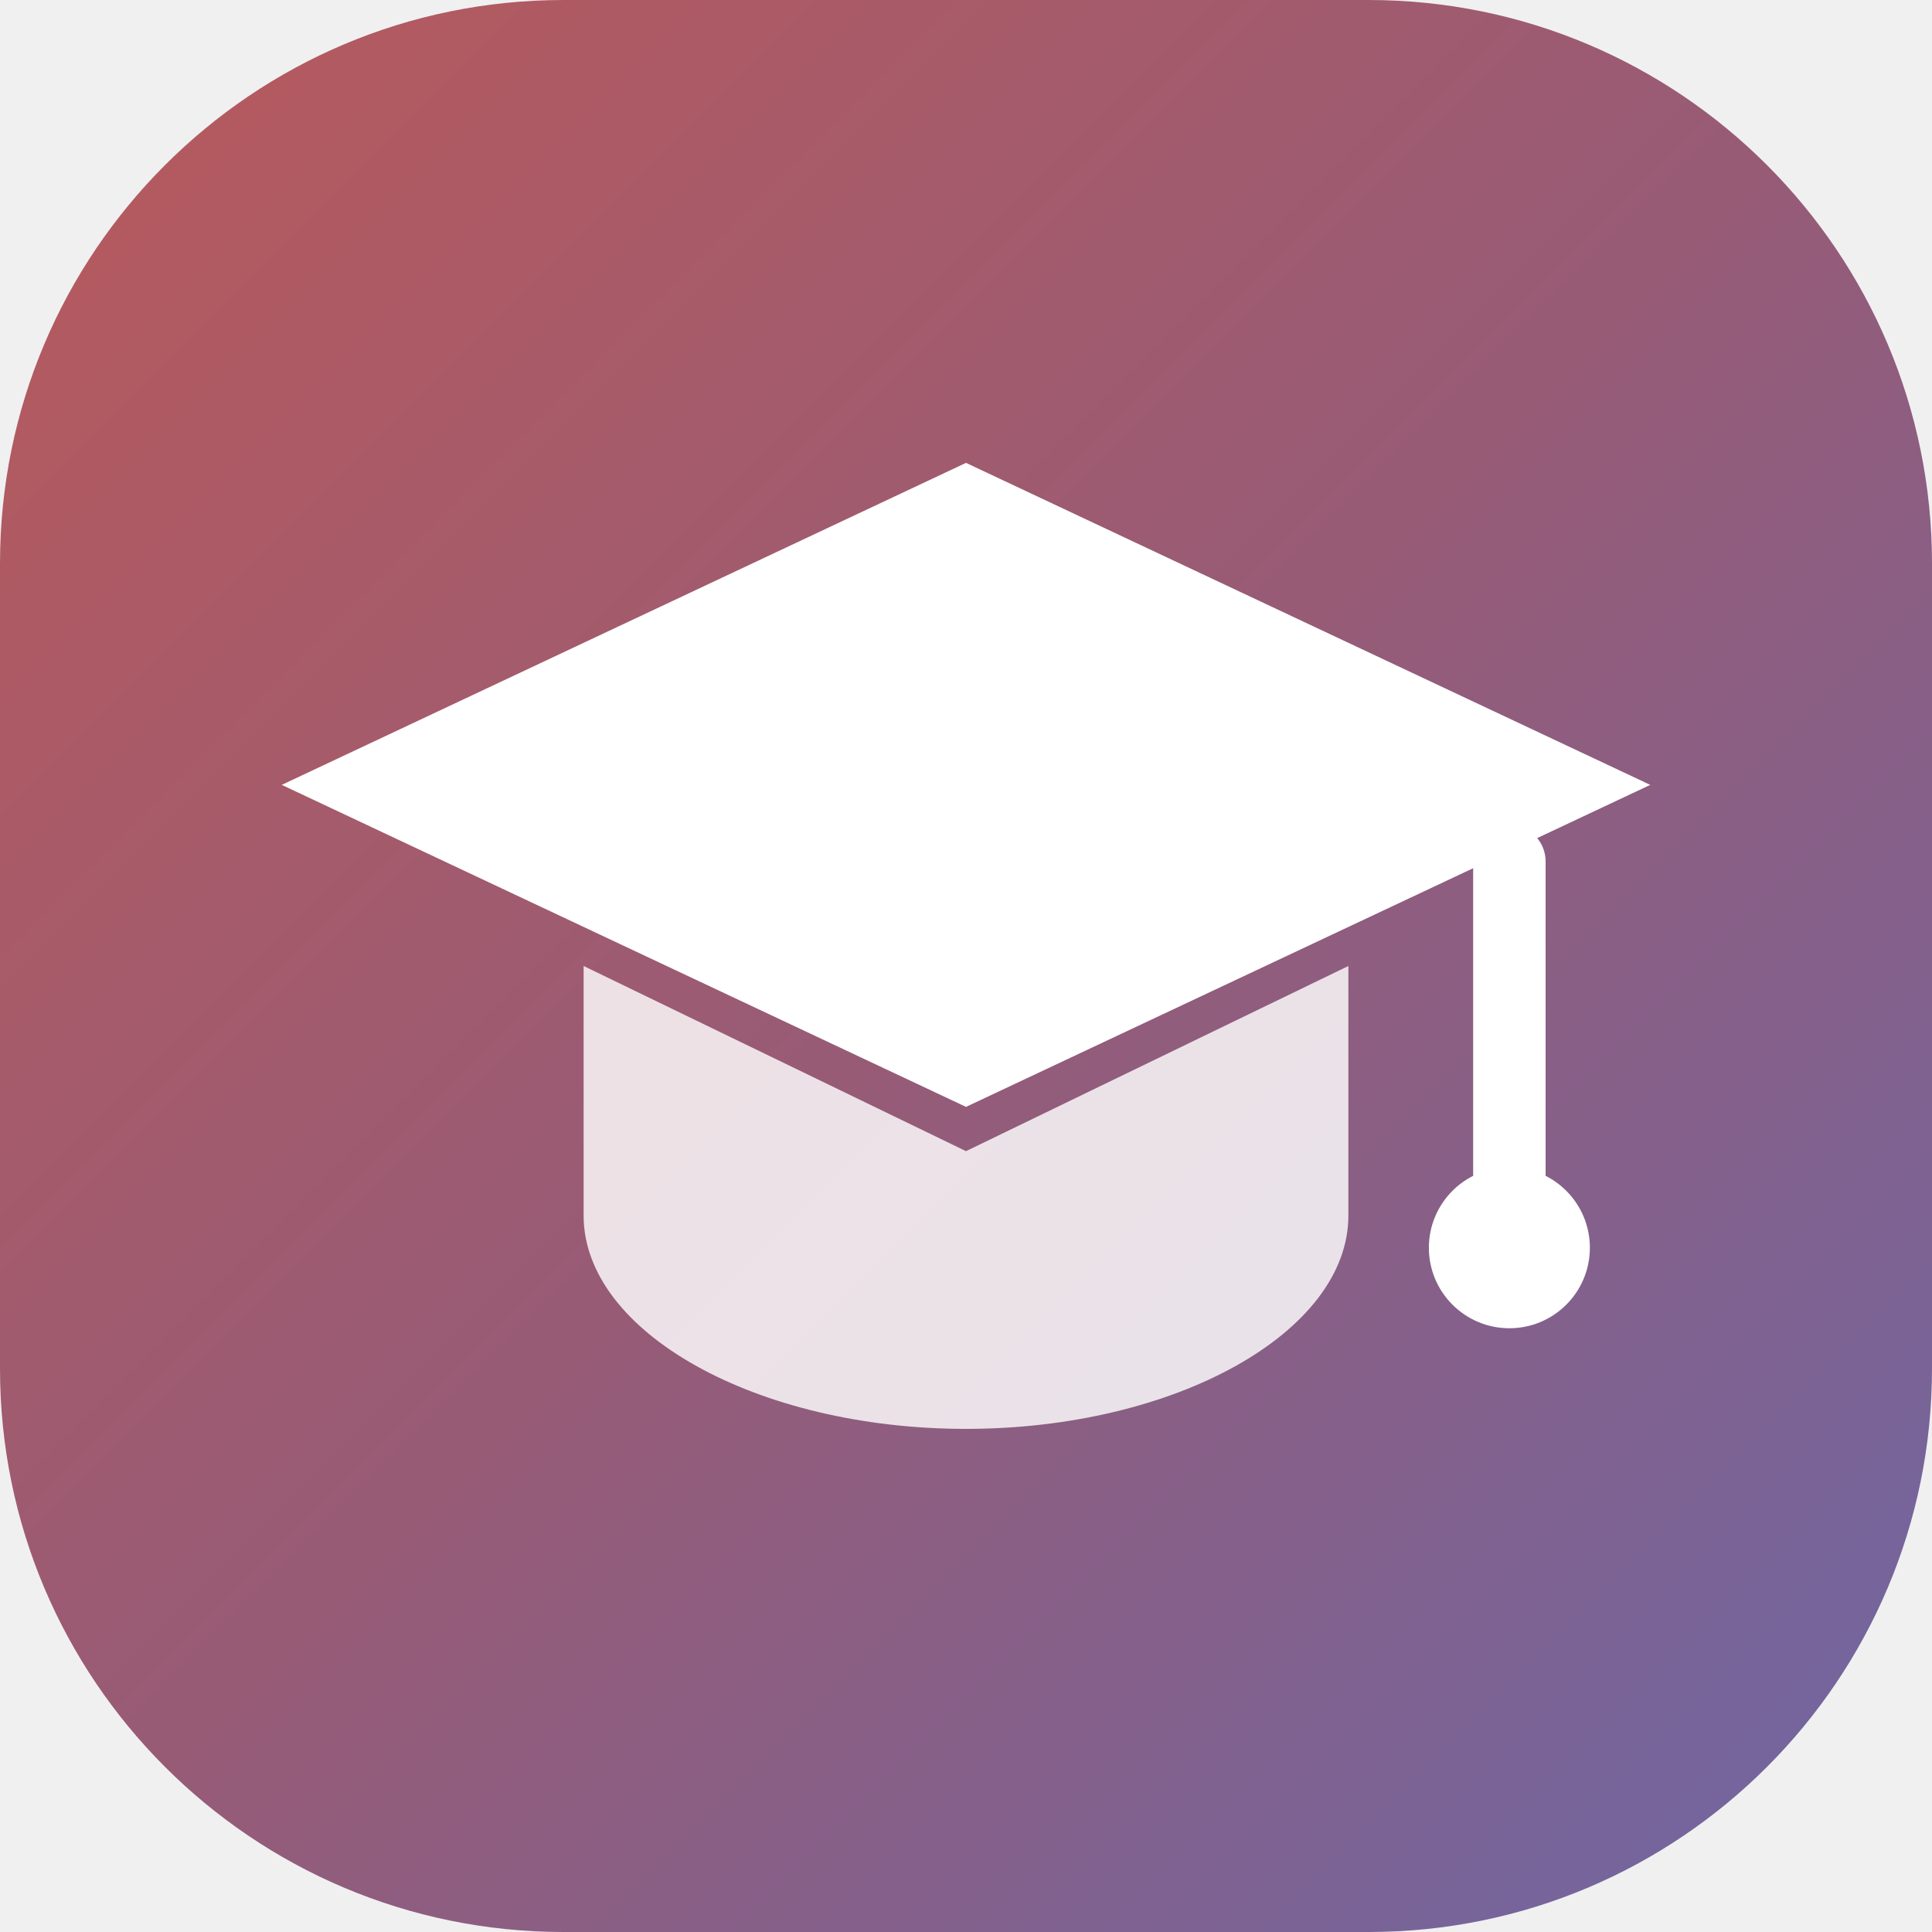
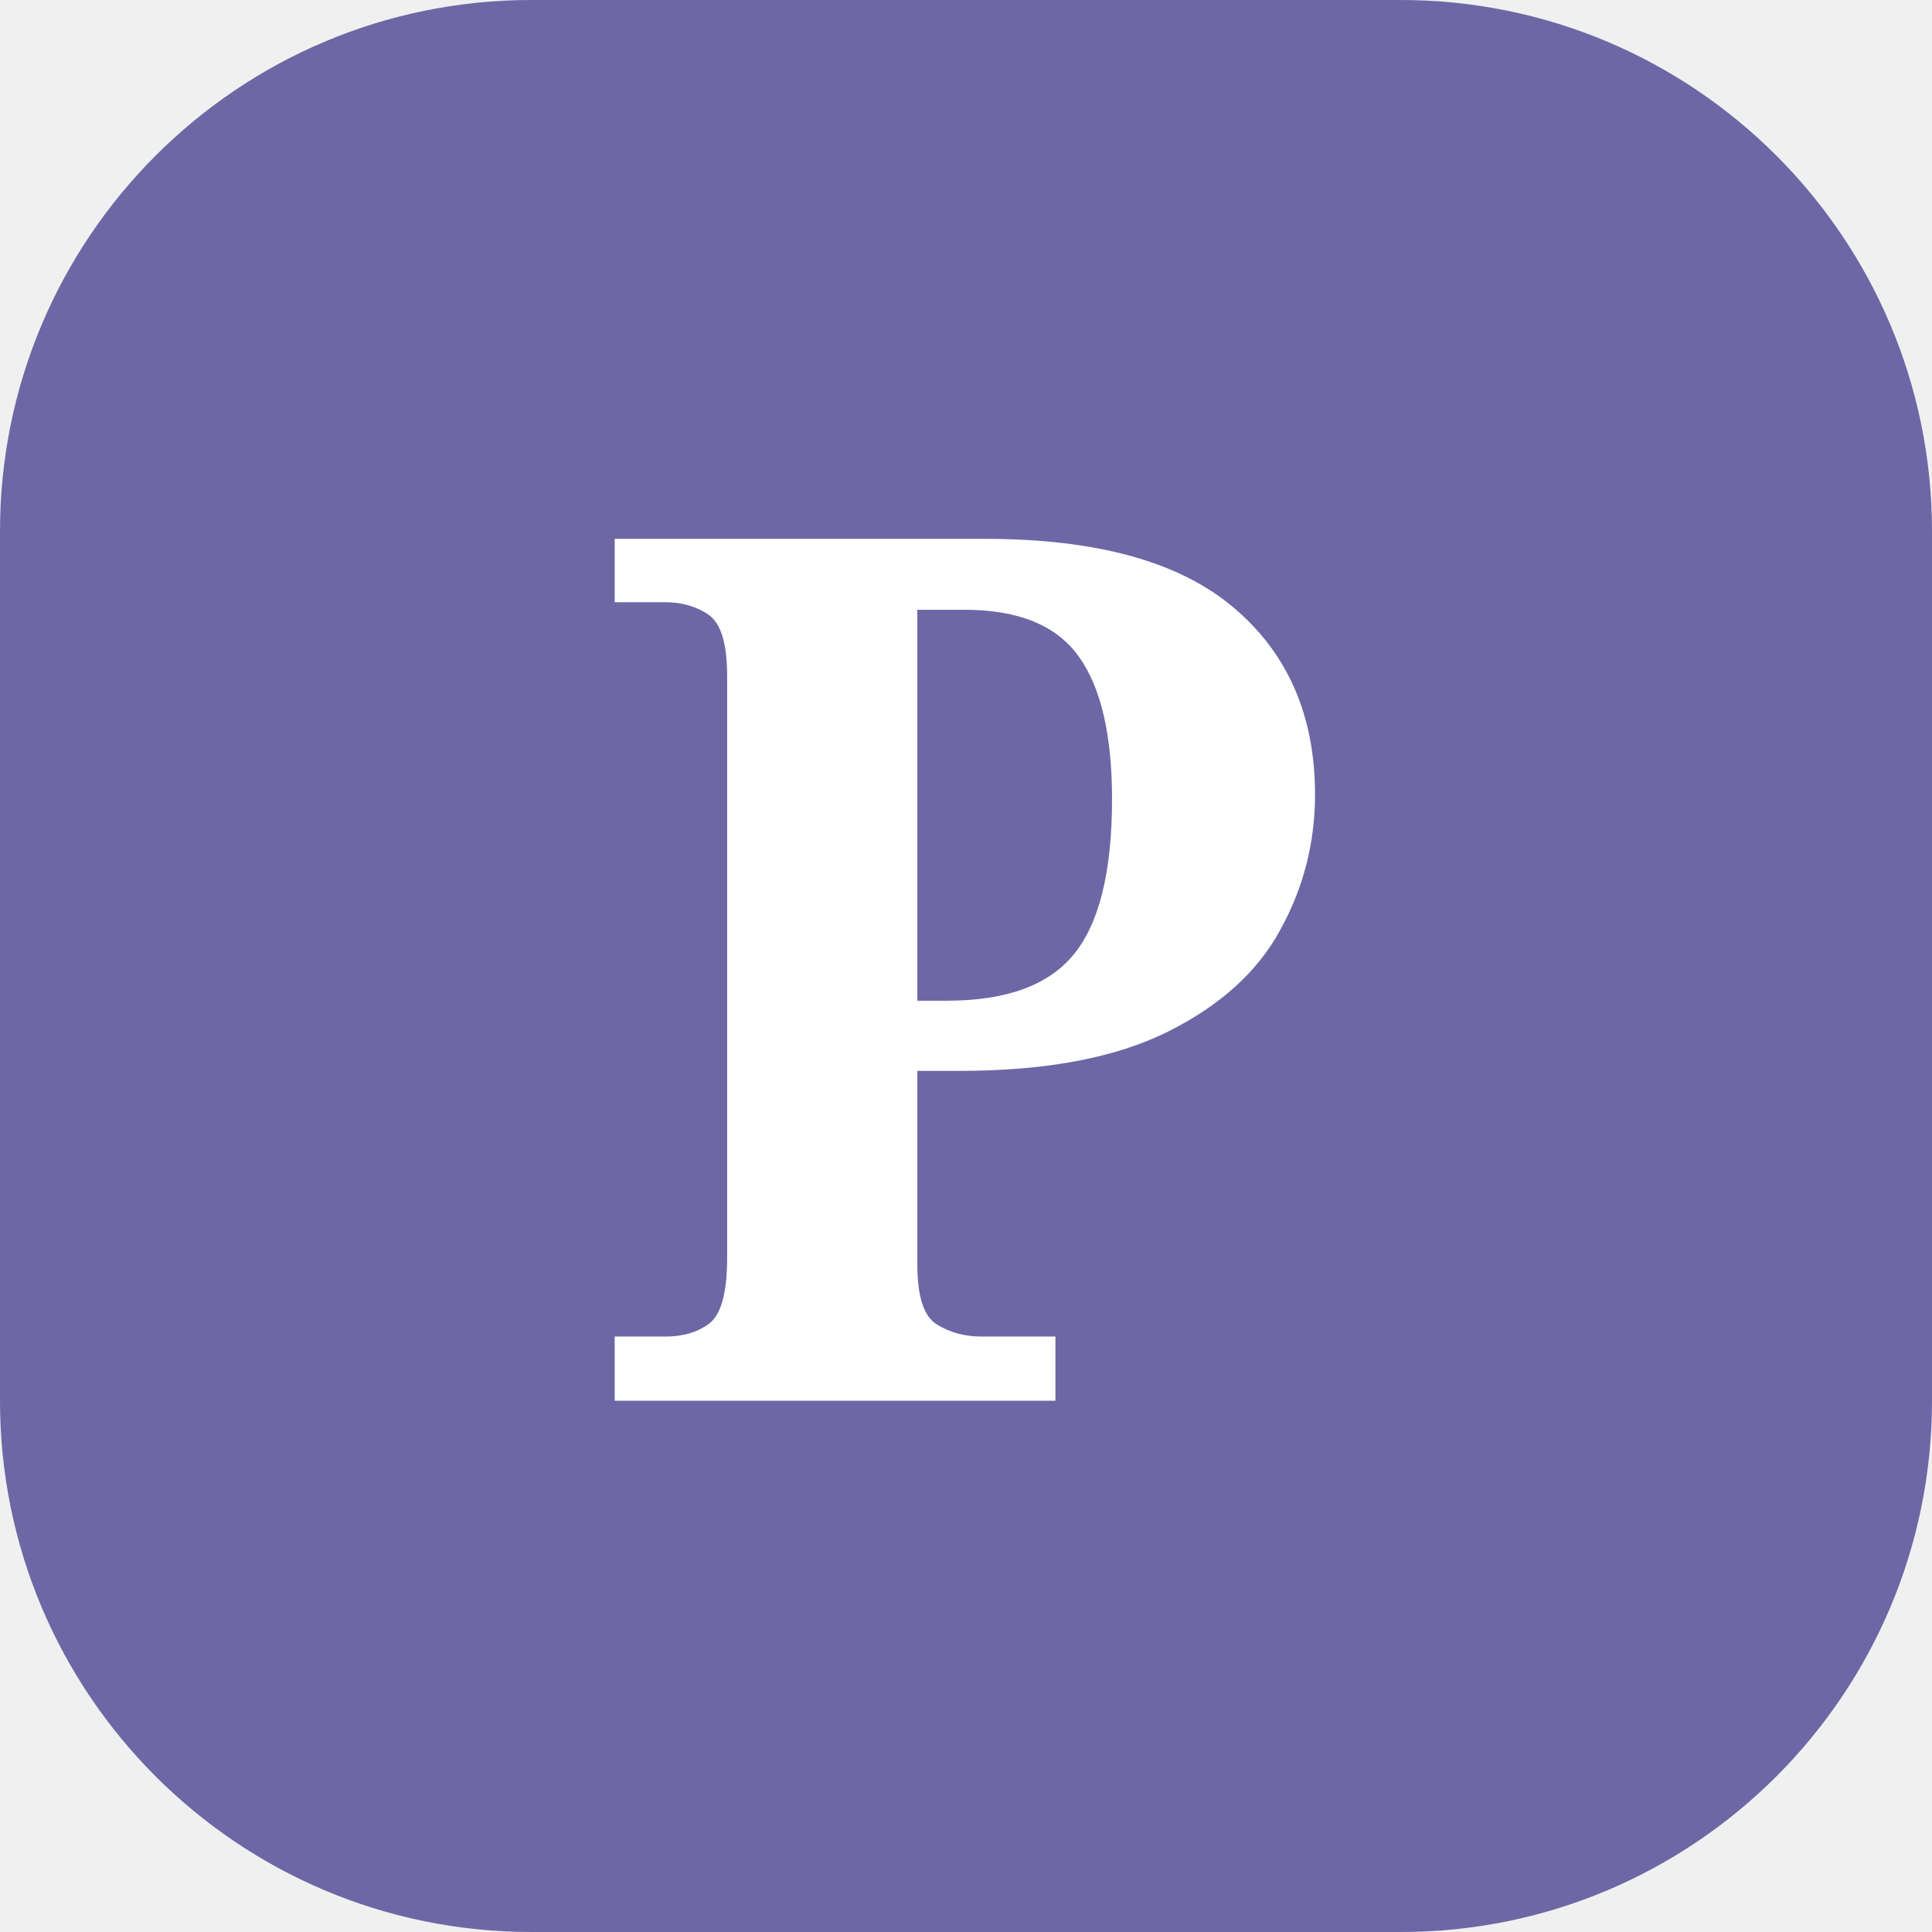
- <svg xmlns="http://www.w3.org/2000/svg" viewBox="0 0 48 48">
-   <defs>
-     <linearGradient id="g" x1="0" y1="0" x2="1" y2="1">
-       <stop offset="0" stop-color="#B95A5B" />
-       <stop offset=".5" stop-color="#975B76" />
-       <stop offset="1" stop-color="#6D67A5" />
-     </linearGradient>
-   </defs>
-   <rect width="48" height="48" rx="14" fill="url(#g)" />
-   <path d="M24 11.5 41 19.5 24 27.5 7 19.5Z" fill="#fff" />
-   <path d="M14.5 24v6.2c0 2.9 4.3 5.3 9.5 5.3s9.5-2.4 9.5-5.3V24L24 28.6Z" fill="#fff" fill-opacity=".82" />
-   <path d="M37.5 21.4v8.1" stroke="#fff" stroke-width="1.8" stroke-linecap="round" />
-   <circle cx="37.5" cy="31" r="2" fill="#fff" />
+ <svg xmlns="http://www.w3.org/2000/svg" viewBox="0 0 40 40">
+   <rect width="40" height="40" rx="11" fill="#6D67A5" />
+   <text x="20" y="29" text-anchor="middle" font-family="Georgia, serif" font-size="25" font-weight="600" fill="#fff">P</text>
</svg>
